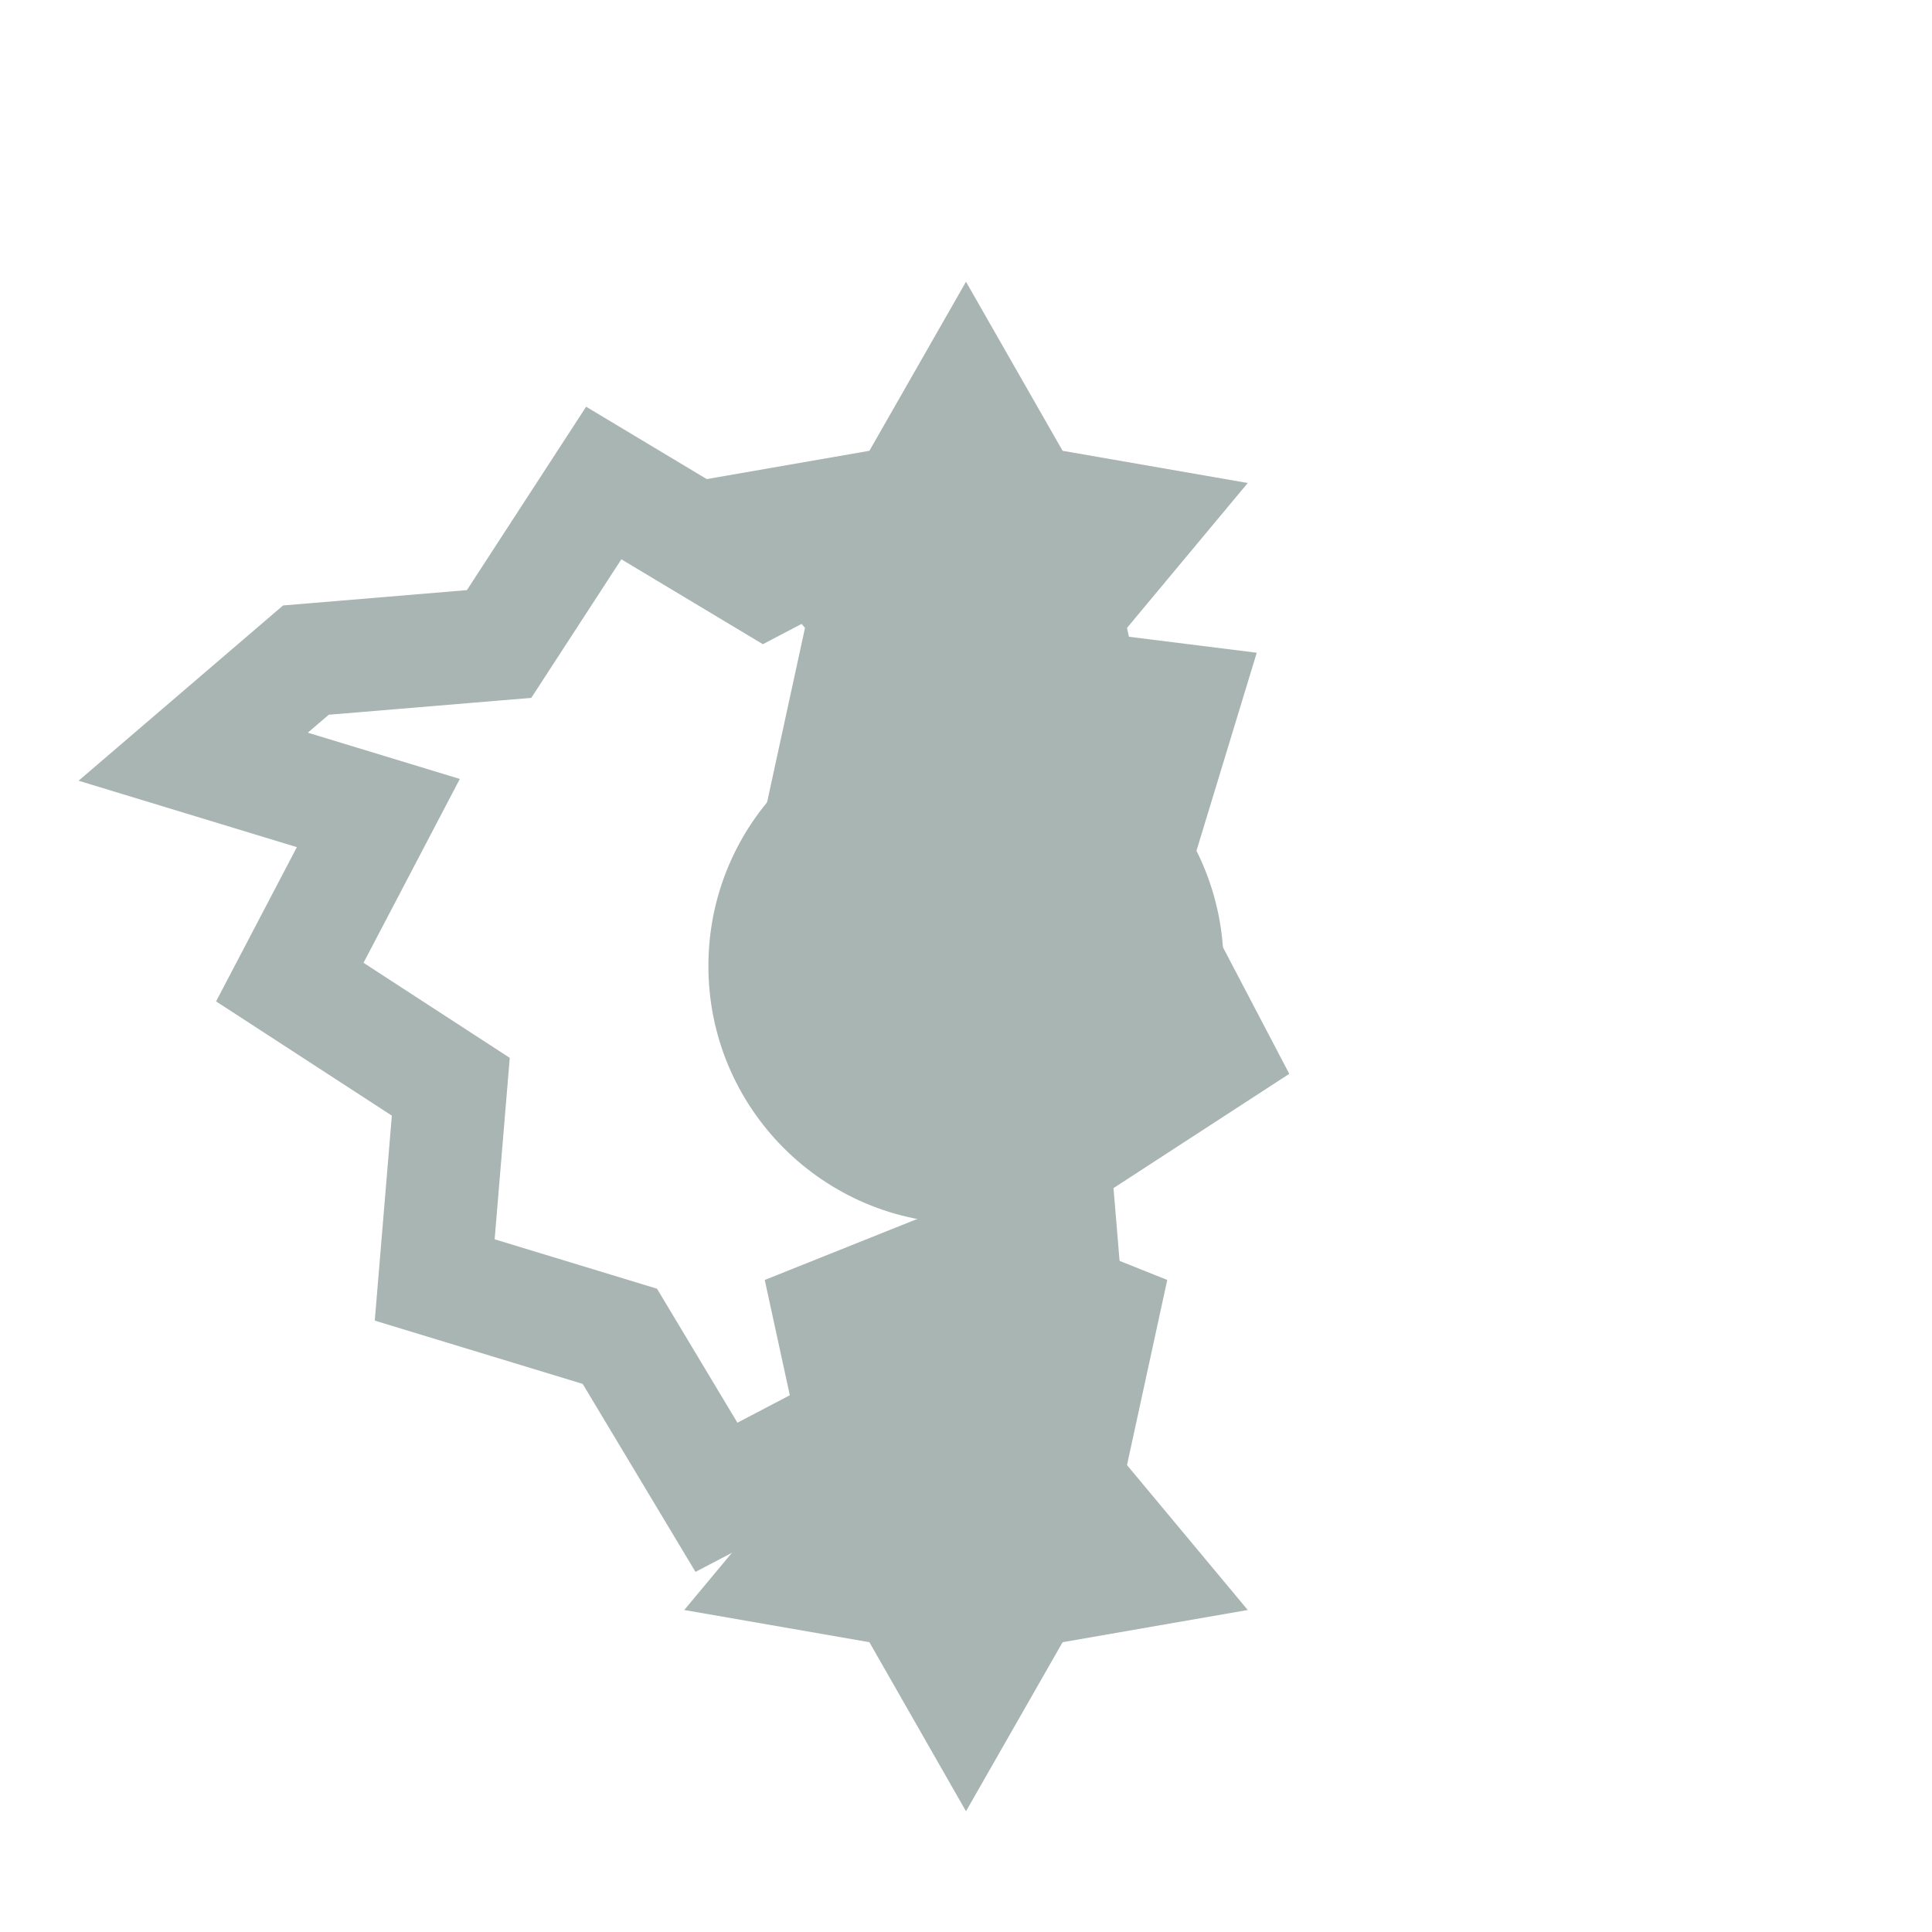
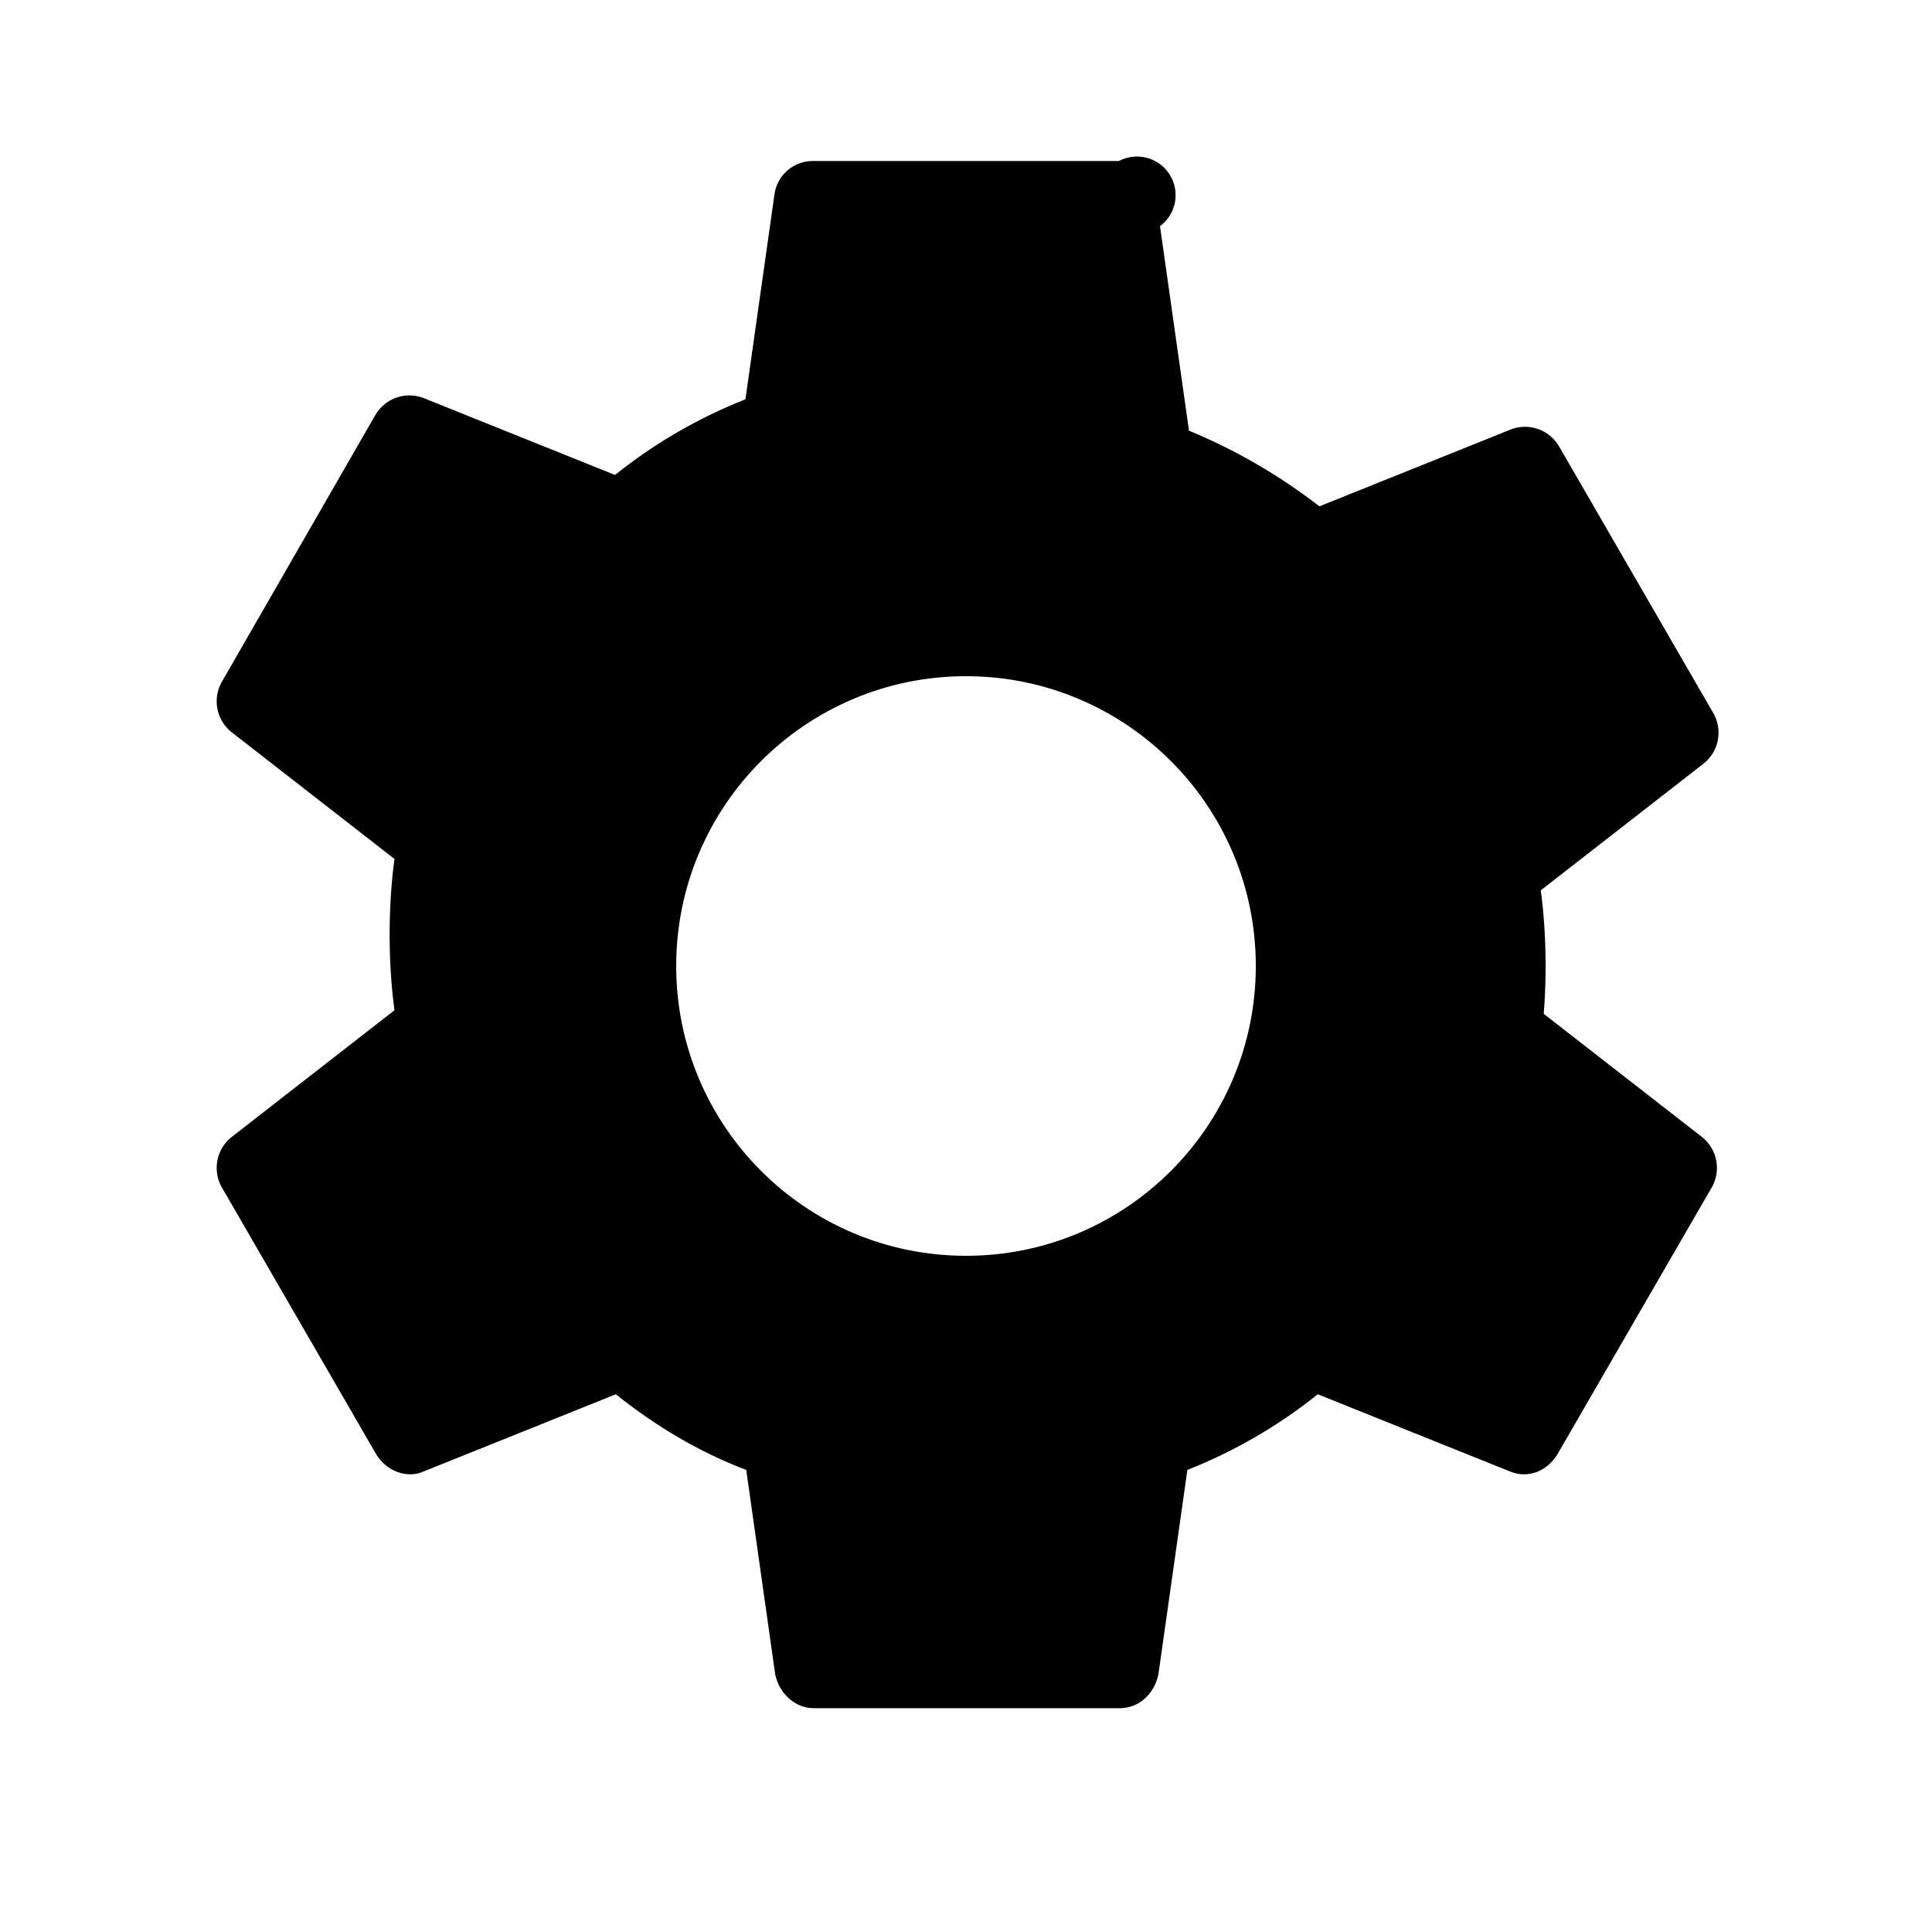
<svg xmlns="http://www.w3.org/2000/svg" viewBox="0 0 24 24" fill="none">
-   <circle cx="12" cy="12" r="3.2" fill="#A8B5B2" />
-   <path d="M12 3.5l1.2 2.1 2.3.4-1.5 1.8.5 2.3L12 9.1l-2.5 1 0.5-2.3-1.5-1.8 2.3-.4L12 3.5z" fill="#A8B5B2" />
-   <path d="M12 14.9l2.5 1-.5 2.3 1.5 1.8-2.3.4L12 22.5l-1.2-2.1-2.3-.4 1.5-1.8-.5-2.3 2.5-1z" fill="#A8B5B2" />
-   <path d="M3.8 8.2l2.4-.2 1.3-2 2 1.2 2.1-1.1.7 2.3 2.4.3-.7 2.3 1.1 2.1-2 1.3.2 2.4-2.3.7-2.1 1.1-1.2-2-2.3-.7.2-2.4-2-1.3 1.1-2.1-2.3-.7z" fill="none" stroke="#A8B5B2" stroke-width="1.4" />
+   <path fill="#000" d="M19.14 12.94c.04-.3.06-.61.06-.94s-.02-.64-.06-.94l2.03-1.58a.49.49 0 0 0 .12-.61l-1.92-3.32a.49.49 0 0 0-.59-.22l-2.39.96a7.03 7.03 0 0 0-1.62-.94l-.36-2.54A.48.48 0 0 0 13.9 2h-3.8a.48.48 0 0 0-.48.42l-.36 2.54c-.58.23-1.12.54-1.62.94l-2.39-.96a.49.49 0 0 0-.59.22L2.75 8.48a.49.49 0 0 0 .12.61l2.03 1.58c-.04.3-.06.62-.06.94s.02.64.06.94l-2.03 1.58a.49.49 0 0 0-.12.61l1.92 3.32c.13.22.39.31.59.22l2.39-.96c.5.4 1.04.72 1.62.94l.36 2.54c.05.24.25.42.48.42h3.8c.24 0 .43-.18.48-.42l.36-2.54c.58-.23 1.12-.54 1.62-.94l2.39.96c.22.09.46 0 .59-.22l1.92-3.32a.49.49 0 0 0-.12-.61l-2.03-1.58zM12 15.6A3.6 3.6 0 1 1 12 8.4a3.6 3.6 0 0 1 0 7.2z" />
</svg>
